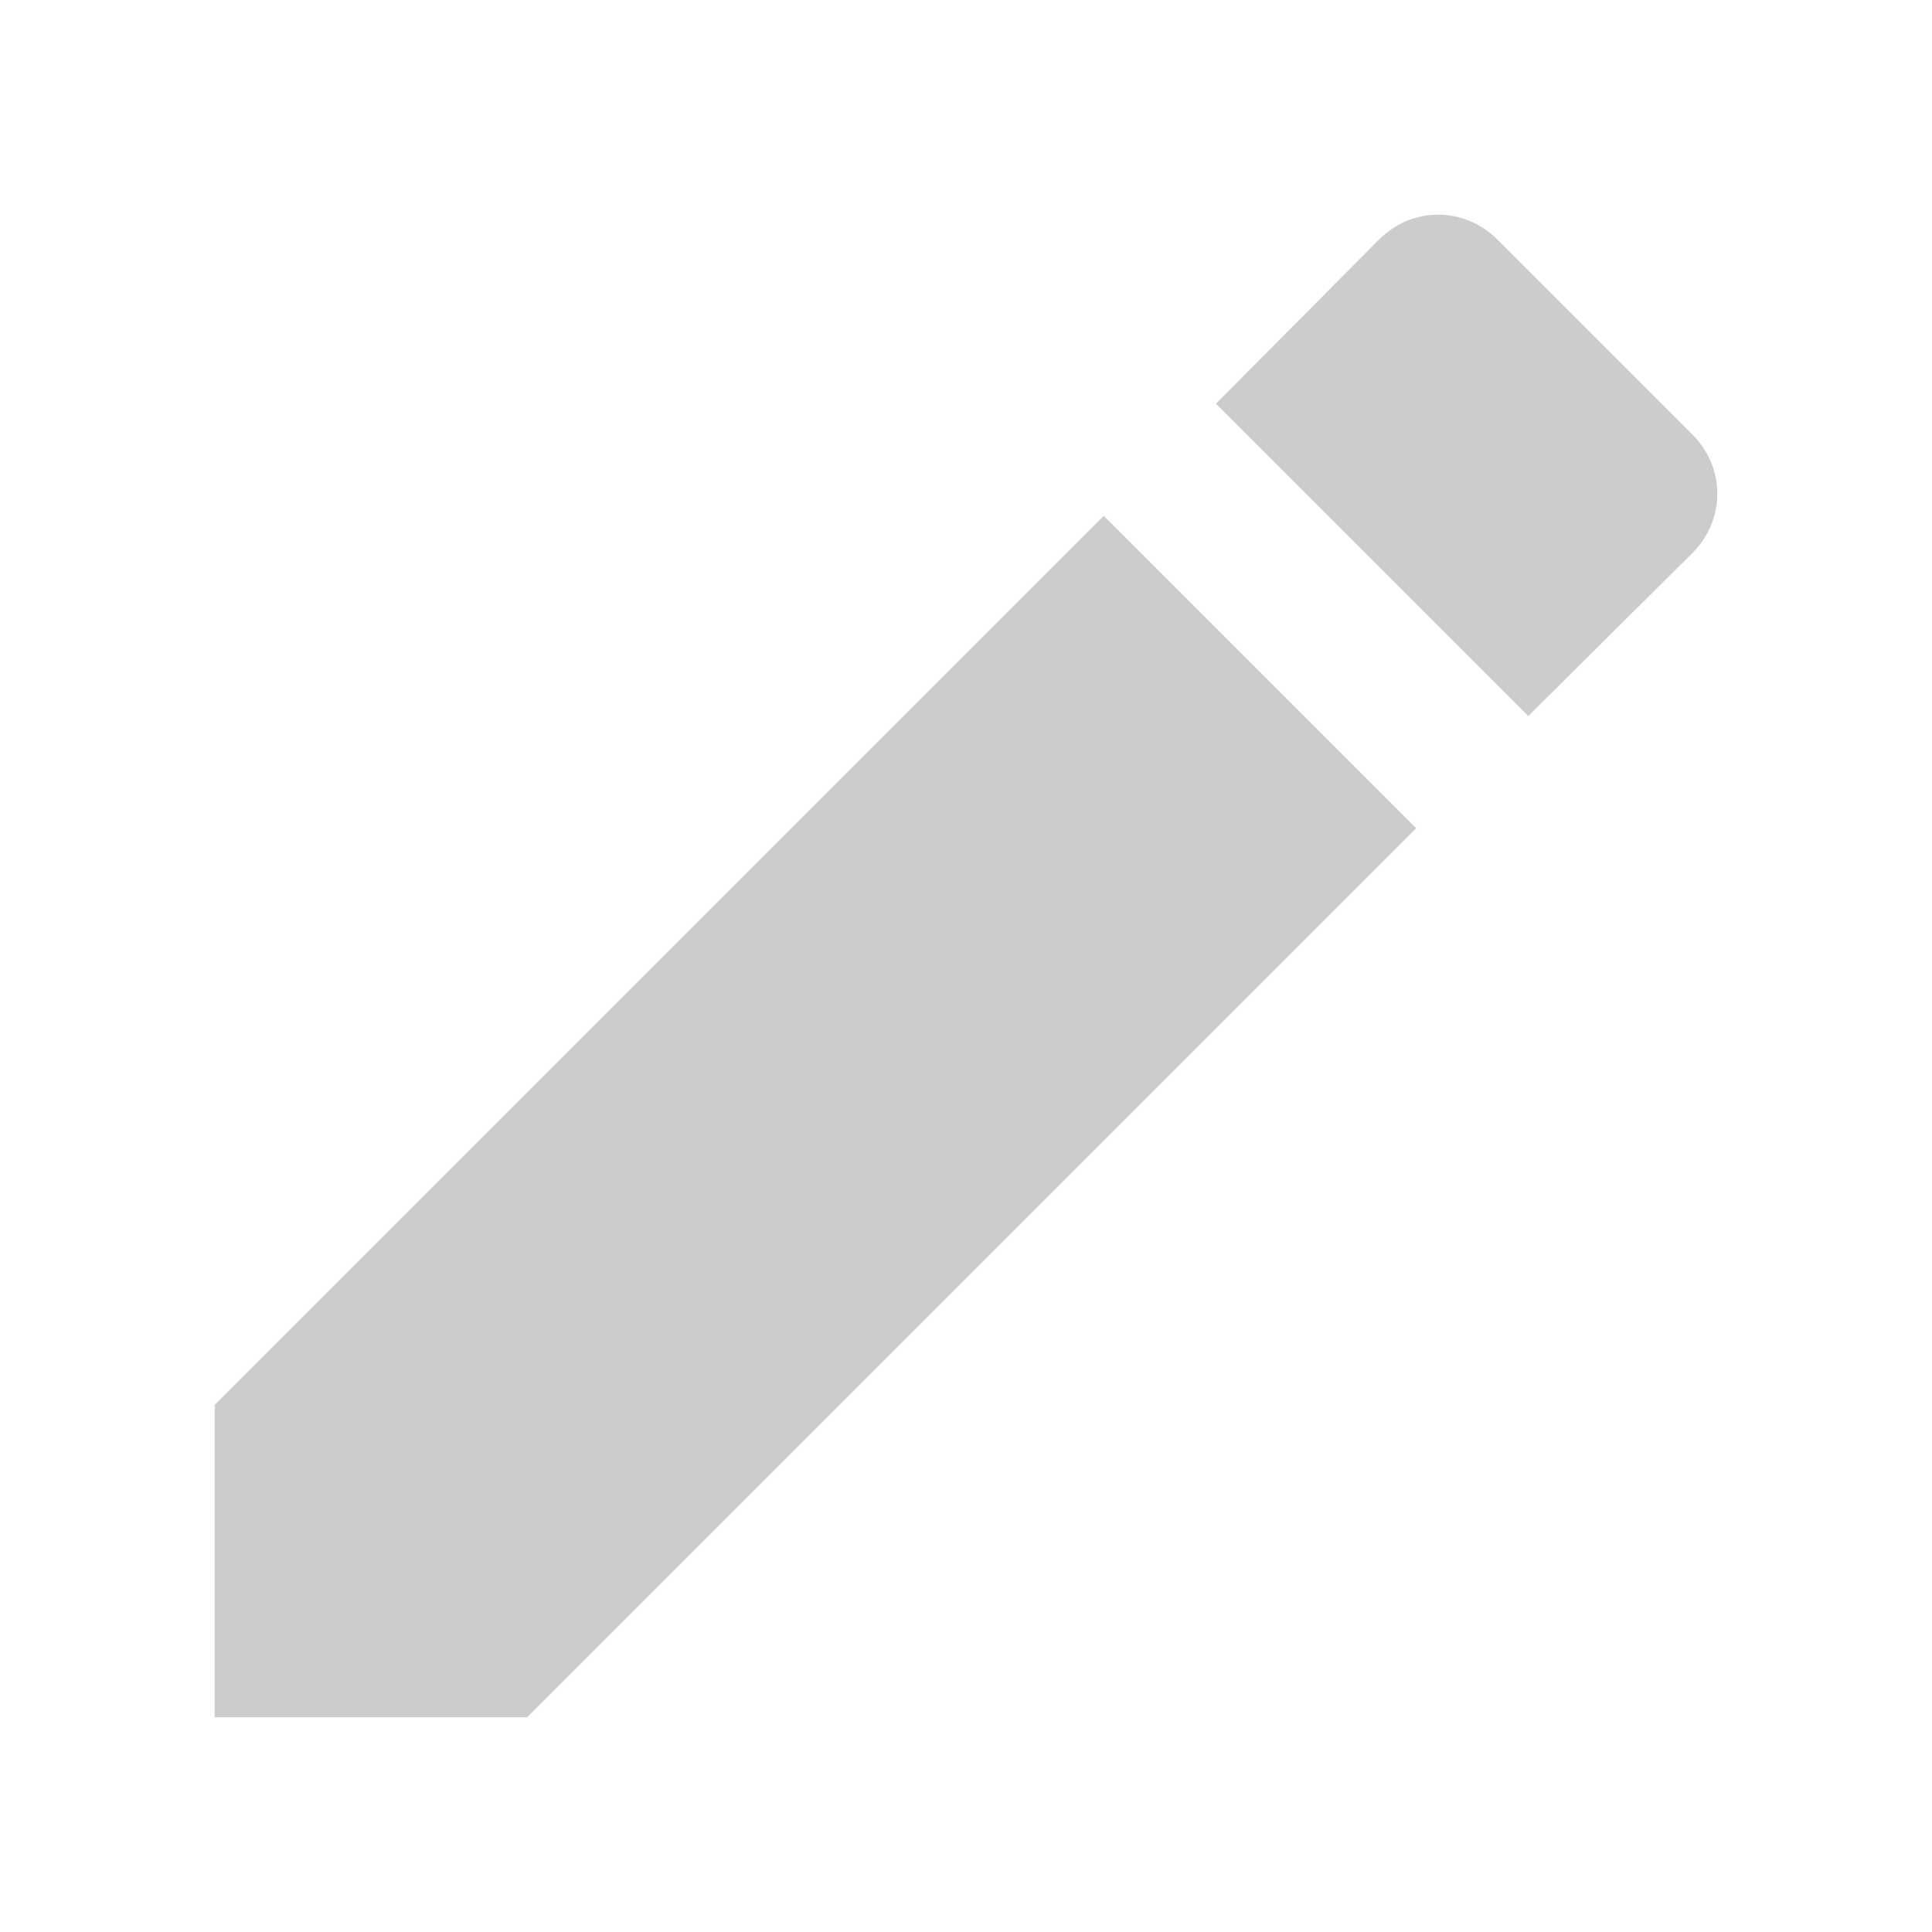
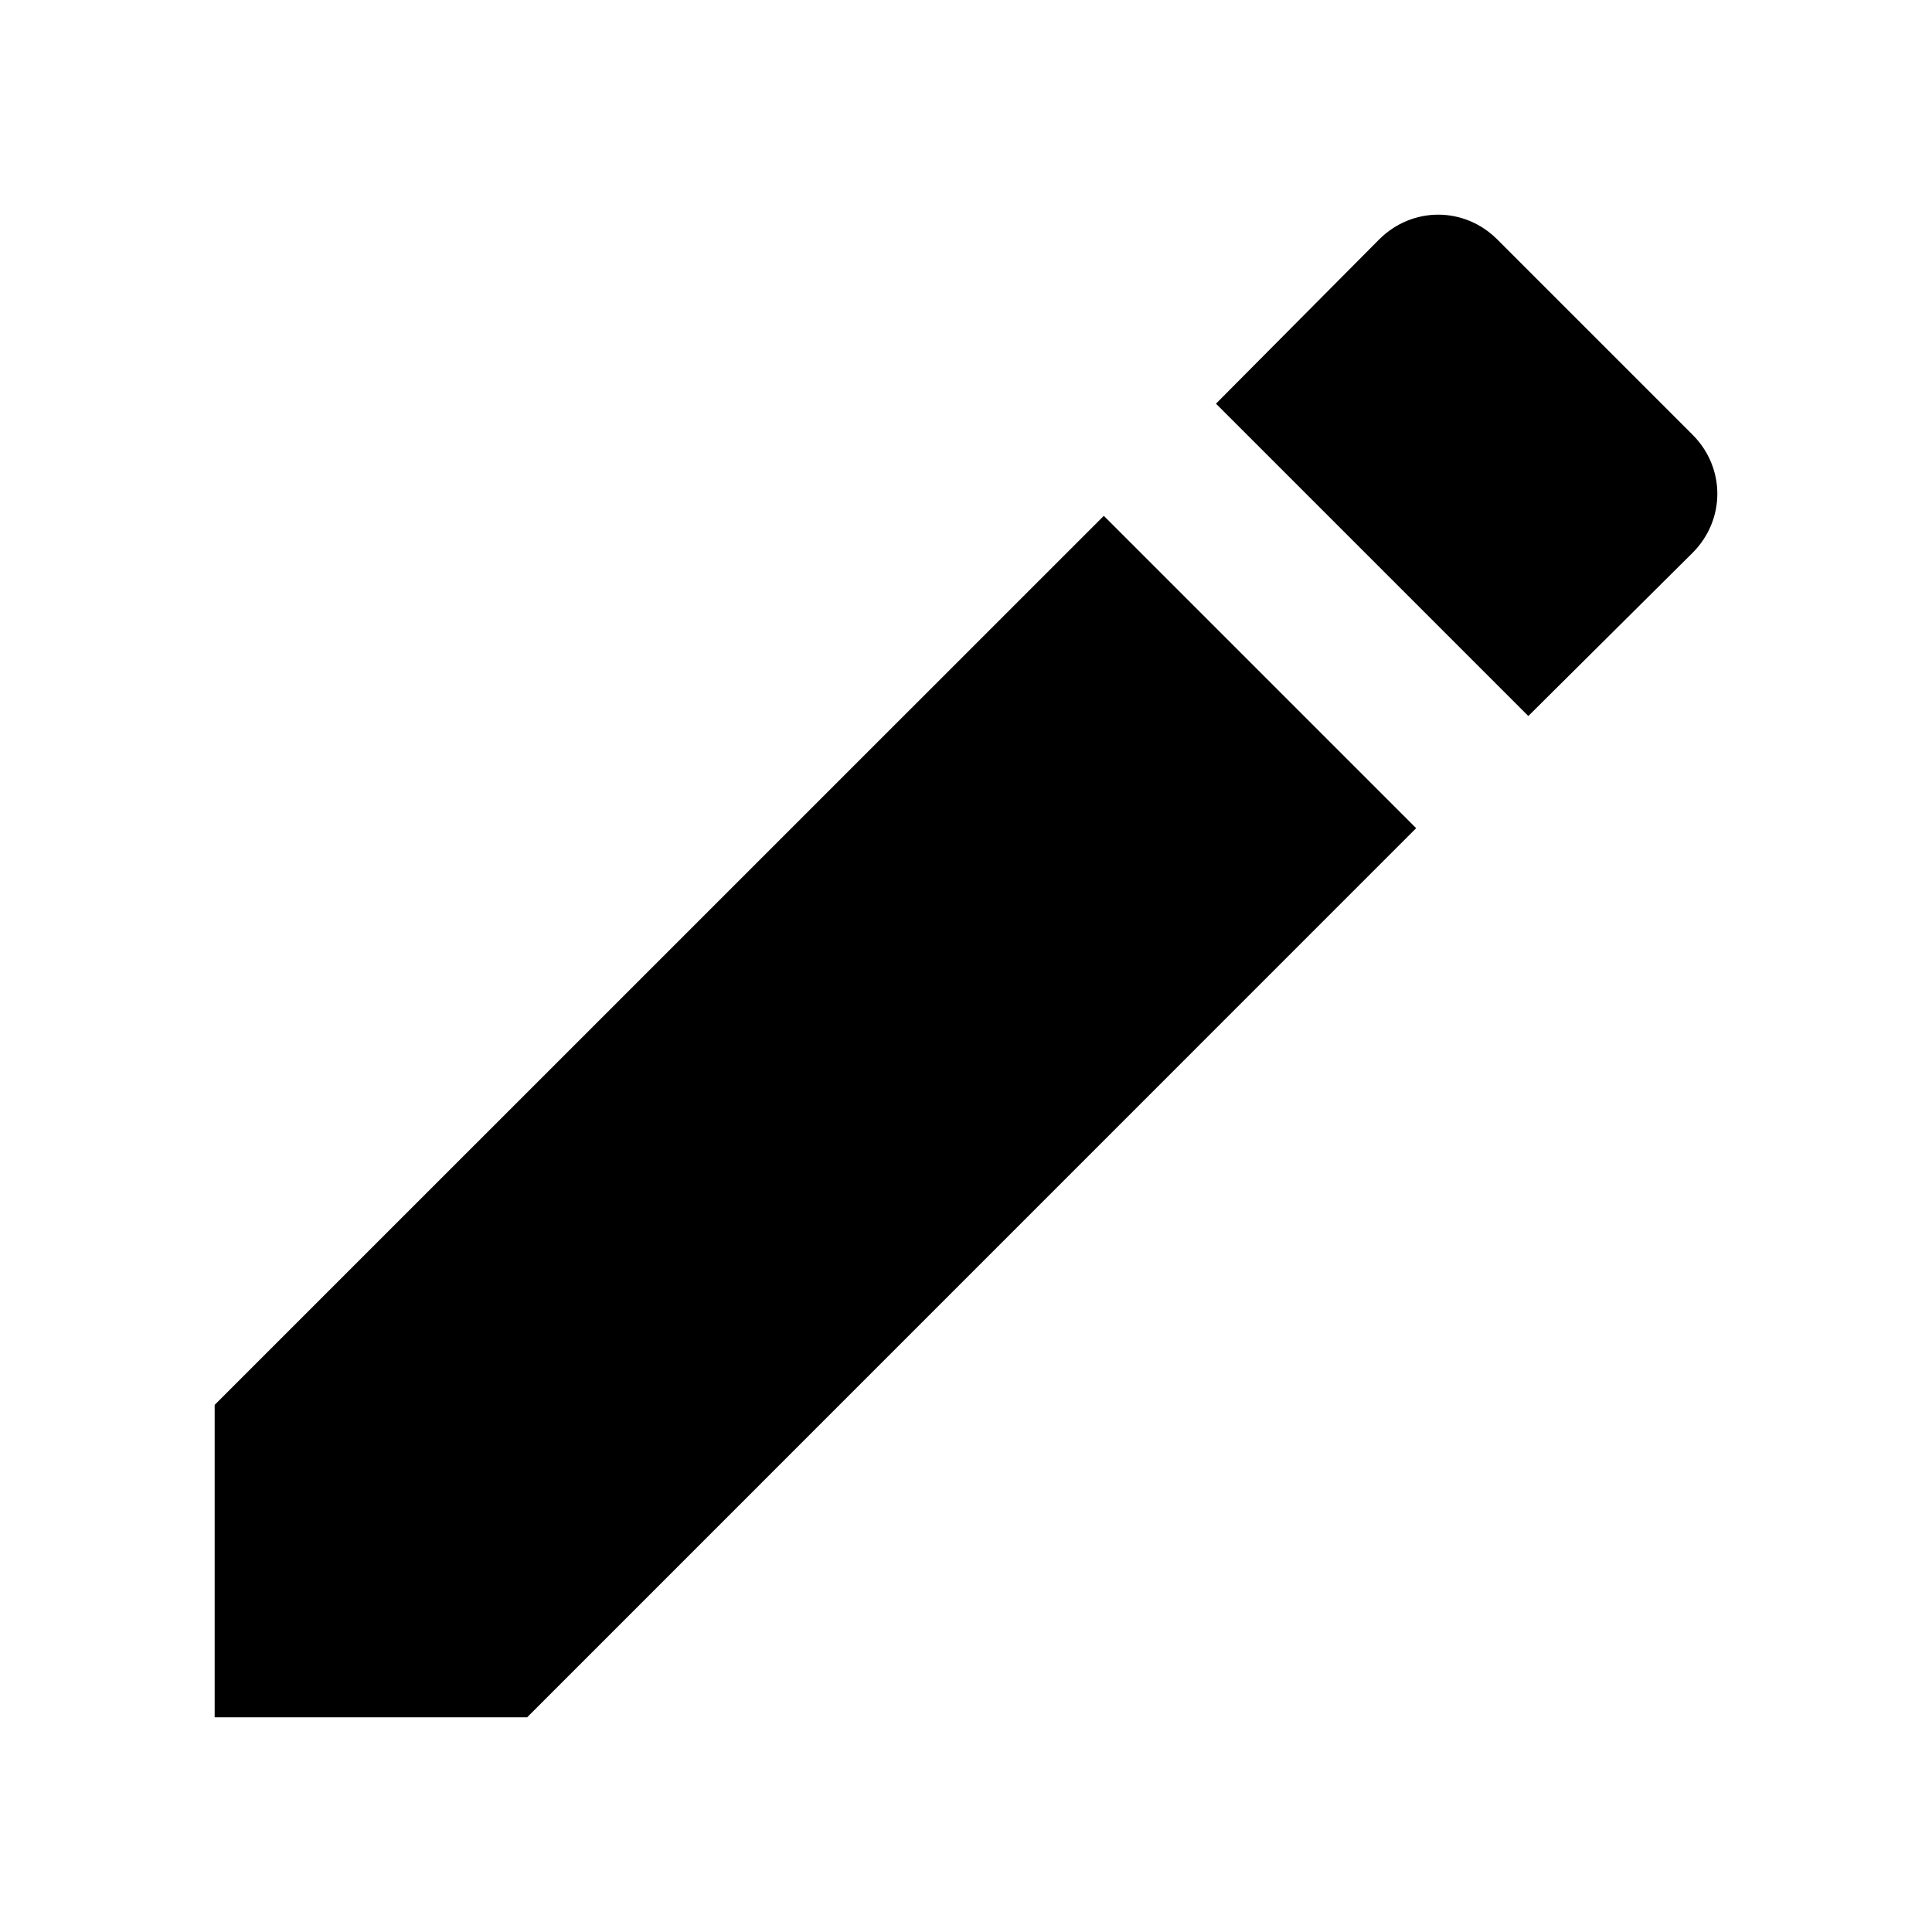
- <svg xmlns="http://www.w3.org/2000/svg" width="18" height="18" viewBox="0 0 18 18" fill="none">
-   <path d="M2 13.089V16H4.911L13.194 7.716L10.284 4.806L2 13.089ZM15.769 5.151C16.077 4.843 16.077 4.358 15.769 4.05L13.95 2.231C13.642 1.923 13.157 1.923 12.849 2.231L11.329 3.761L14.239 6.671L15.769 5.151L15.769 5.151Z" fill="#CCCCCC" />
+ <svg xmlns="http://www.w3.org/2000/svg" width="18" height="18" viewBox="0 0 18 18">
+   <path d="M2 13.089V16H4.911L13.194 7.716L10.284 4.806L2 13.089ZM15.769 5.151C16.077 4.843 16.077 4.358 15.769 4.05L13.95 2.231C13.642 1.923 13.157 1.923 12.849 2.231L11.329 3.761L14.239 6.671L15.769 5.151L15.769 5.151Z" />
</svg>
